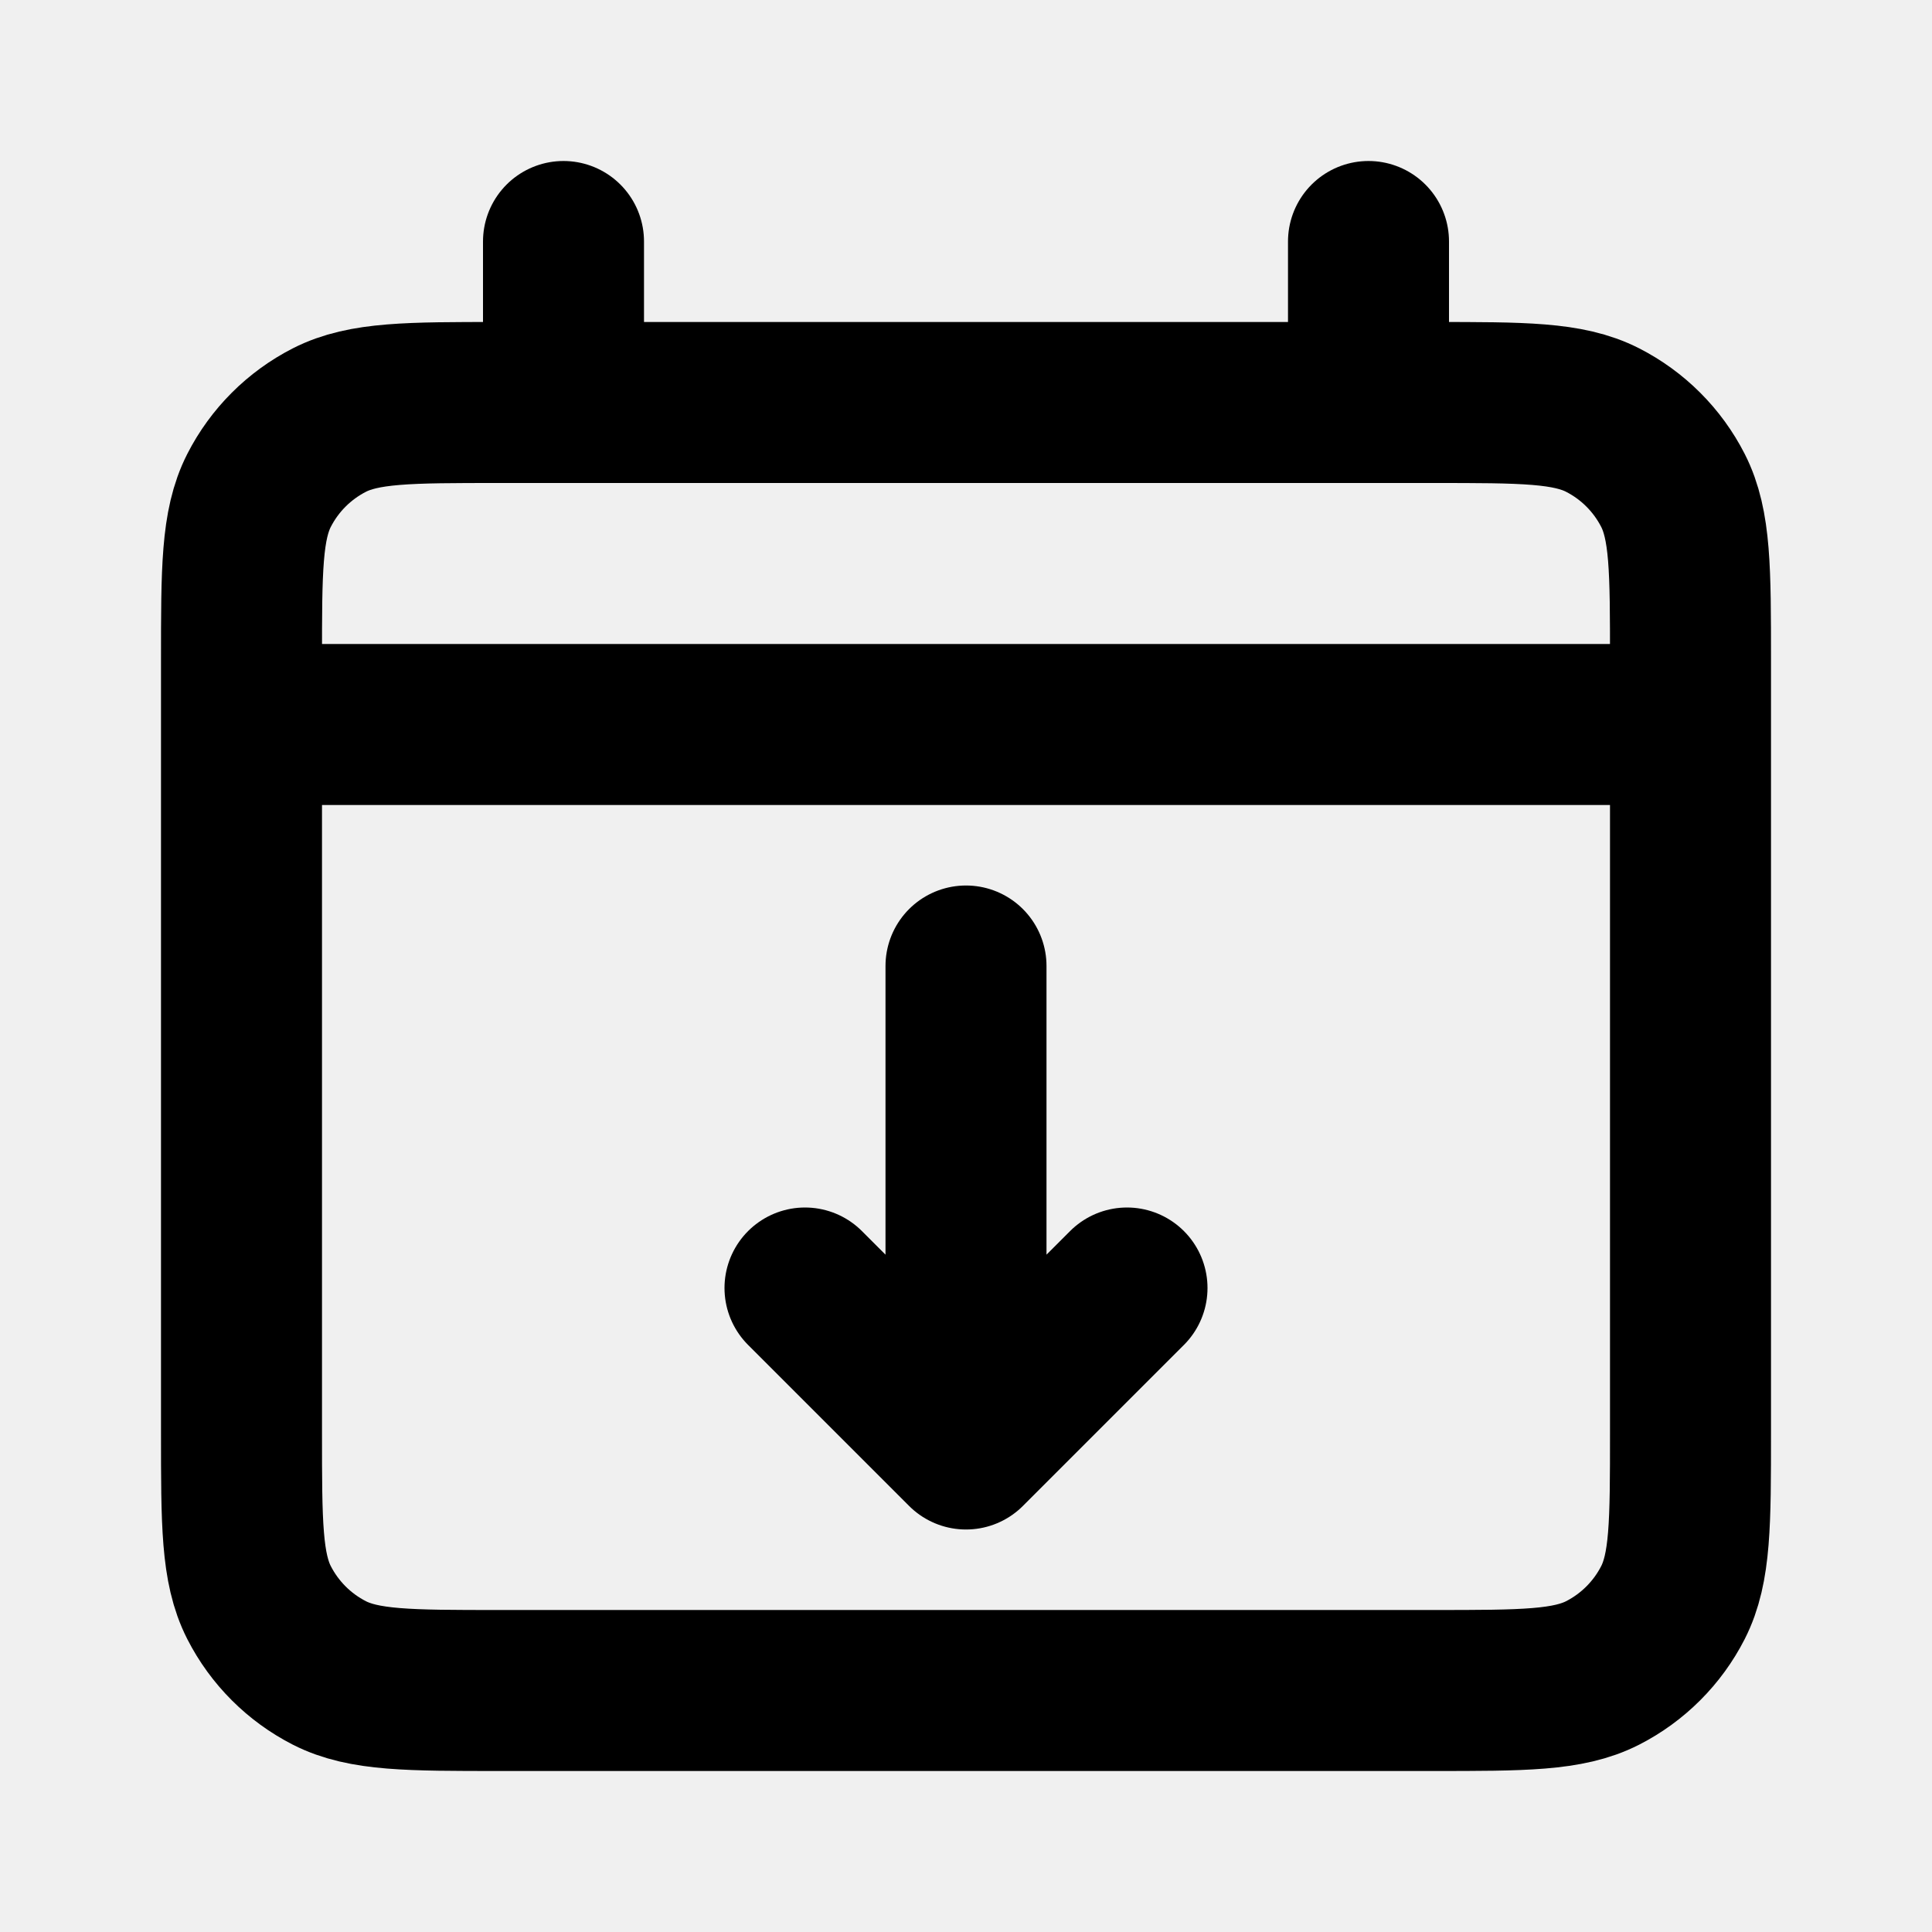
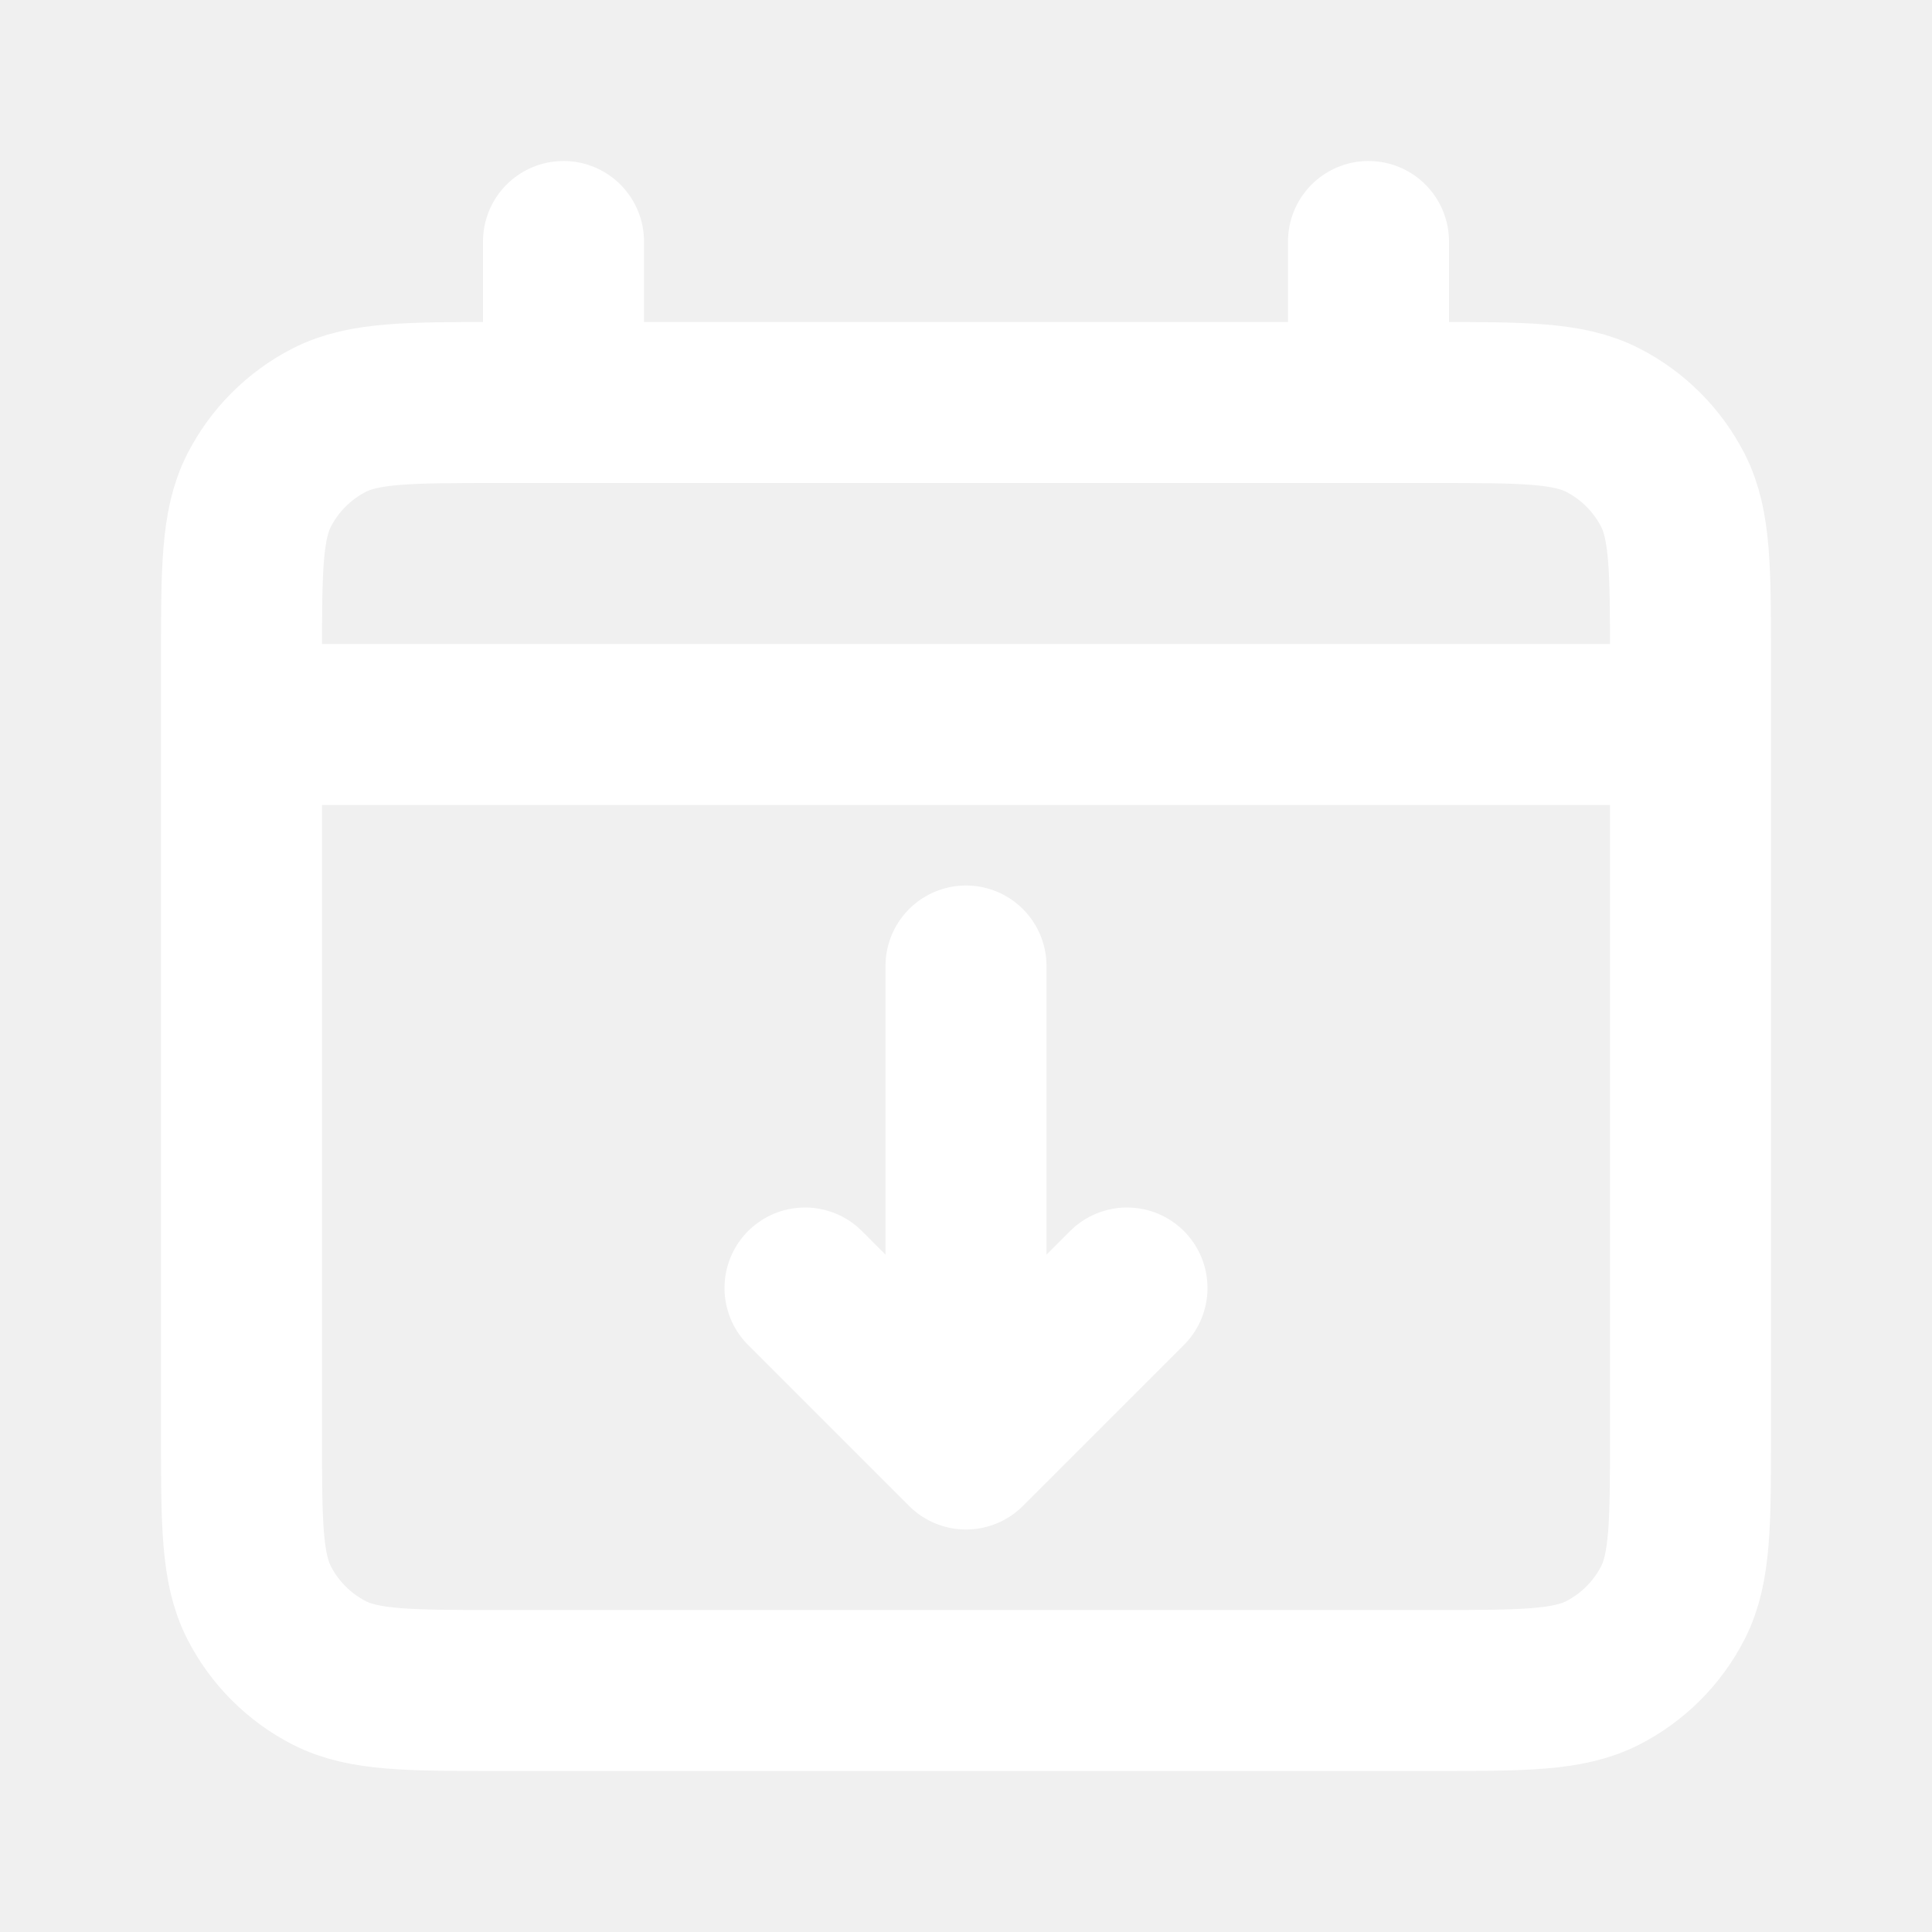
<svg xmlns="http://www.w3.org/2000/svg" width="800px" height="800px" viewBox="0 0 24 24" fill="none">
-   <path d="M3 9H21M7 3V5M17 3V5M10 16L12 18M12 18L14 16M12 18V12M6.2 21H17.8C18.92 21 19.48 21 19.908 20.782C20.284 20.59 20.59 20.284 20.782 19.908C21 19.48 21 18.92 21 17.8V8.2C21 7.08 21 6.52 20.782 6.092C20.59 5.716 20.284 5.41 19.908 5.218C19.48 5 18.92 5 17.8 5H6.2C5.08 5 4.52 5 4.092 5.218C3.716 5.41 3.41 5.716 3.218 6.092C3 6.52 3 7.08 3 8.2V17.8C3 18.92 3 19.48 3.218 19.908C3.41 20.284 3.716 20.59 4.092 20.782C4.52 21 5.08 21 6.2 21Z" stroke="#000000" stroke-width="2" stroke-linecap="round" stroke-linejoin="round" />
+   <path d="M3 9H21M7 3V5M17 3V5M10 16L12 18M12 18L14 16M12 18V12M6.2 21H17.8C18.92 21 19.48 21 19.908 20.782C20.284 20.59 20.59 20.284 20.782 19.908C21 19.48 21 18.92 21 17.8V8.2C21 7.08 21 6.52 20.782 6.092C20.59 5.716 20.284 5.41 19.908 5.218C19.48 5 18.92 5 17.8 5H6.2C5.08 5 4.52 5 4.092 5.218C3.716 5.41 3.41 5.716 3.218 6.092C3 6.52 3 7.08 3 8.2V17.8C3 18.92 3 19.48 3.218 19.908C3.41 20.284 3.716 20.59 4.092 20.782C4.52 21 5.08 21 6.2 21Z" stroke="#ffffff" stroke-width="2" stroke-linecap="round" stroke-linejoin="round" />
</svg>
